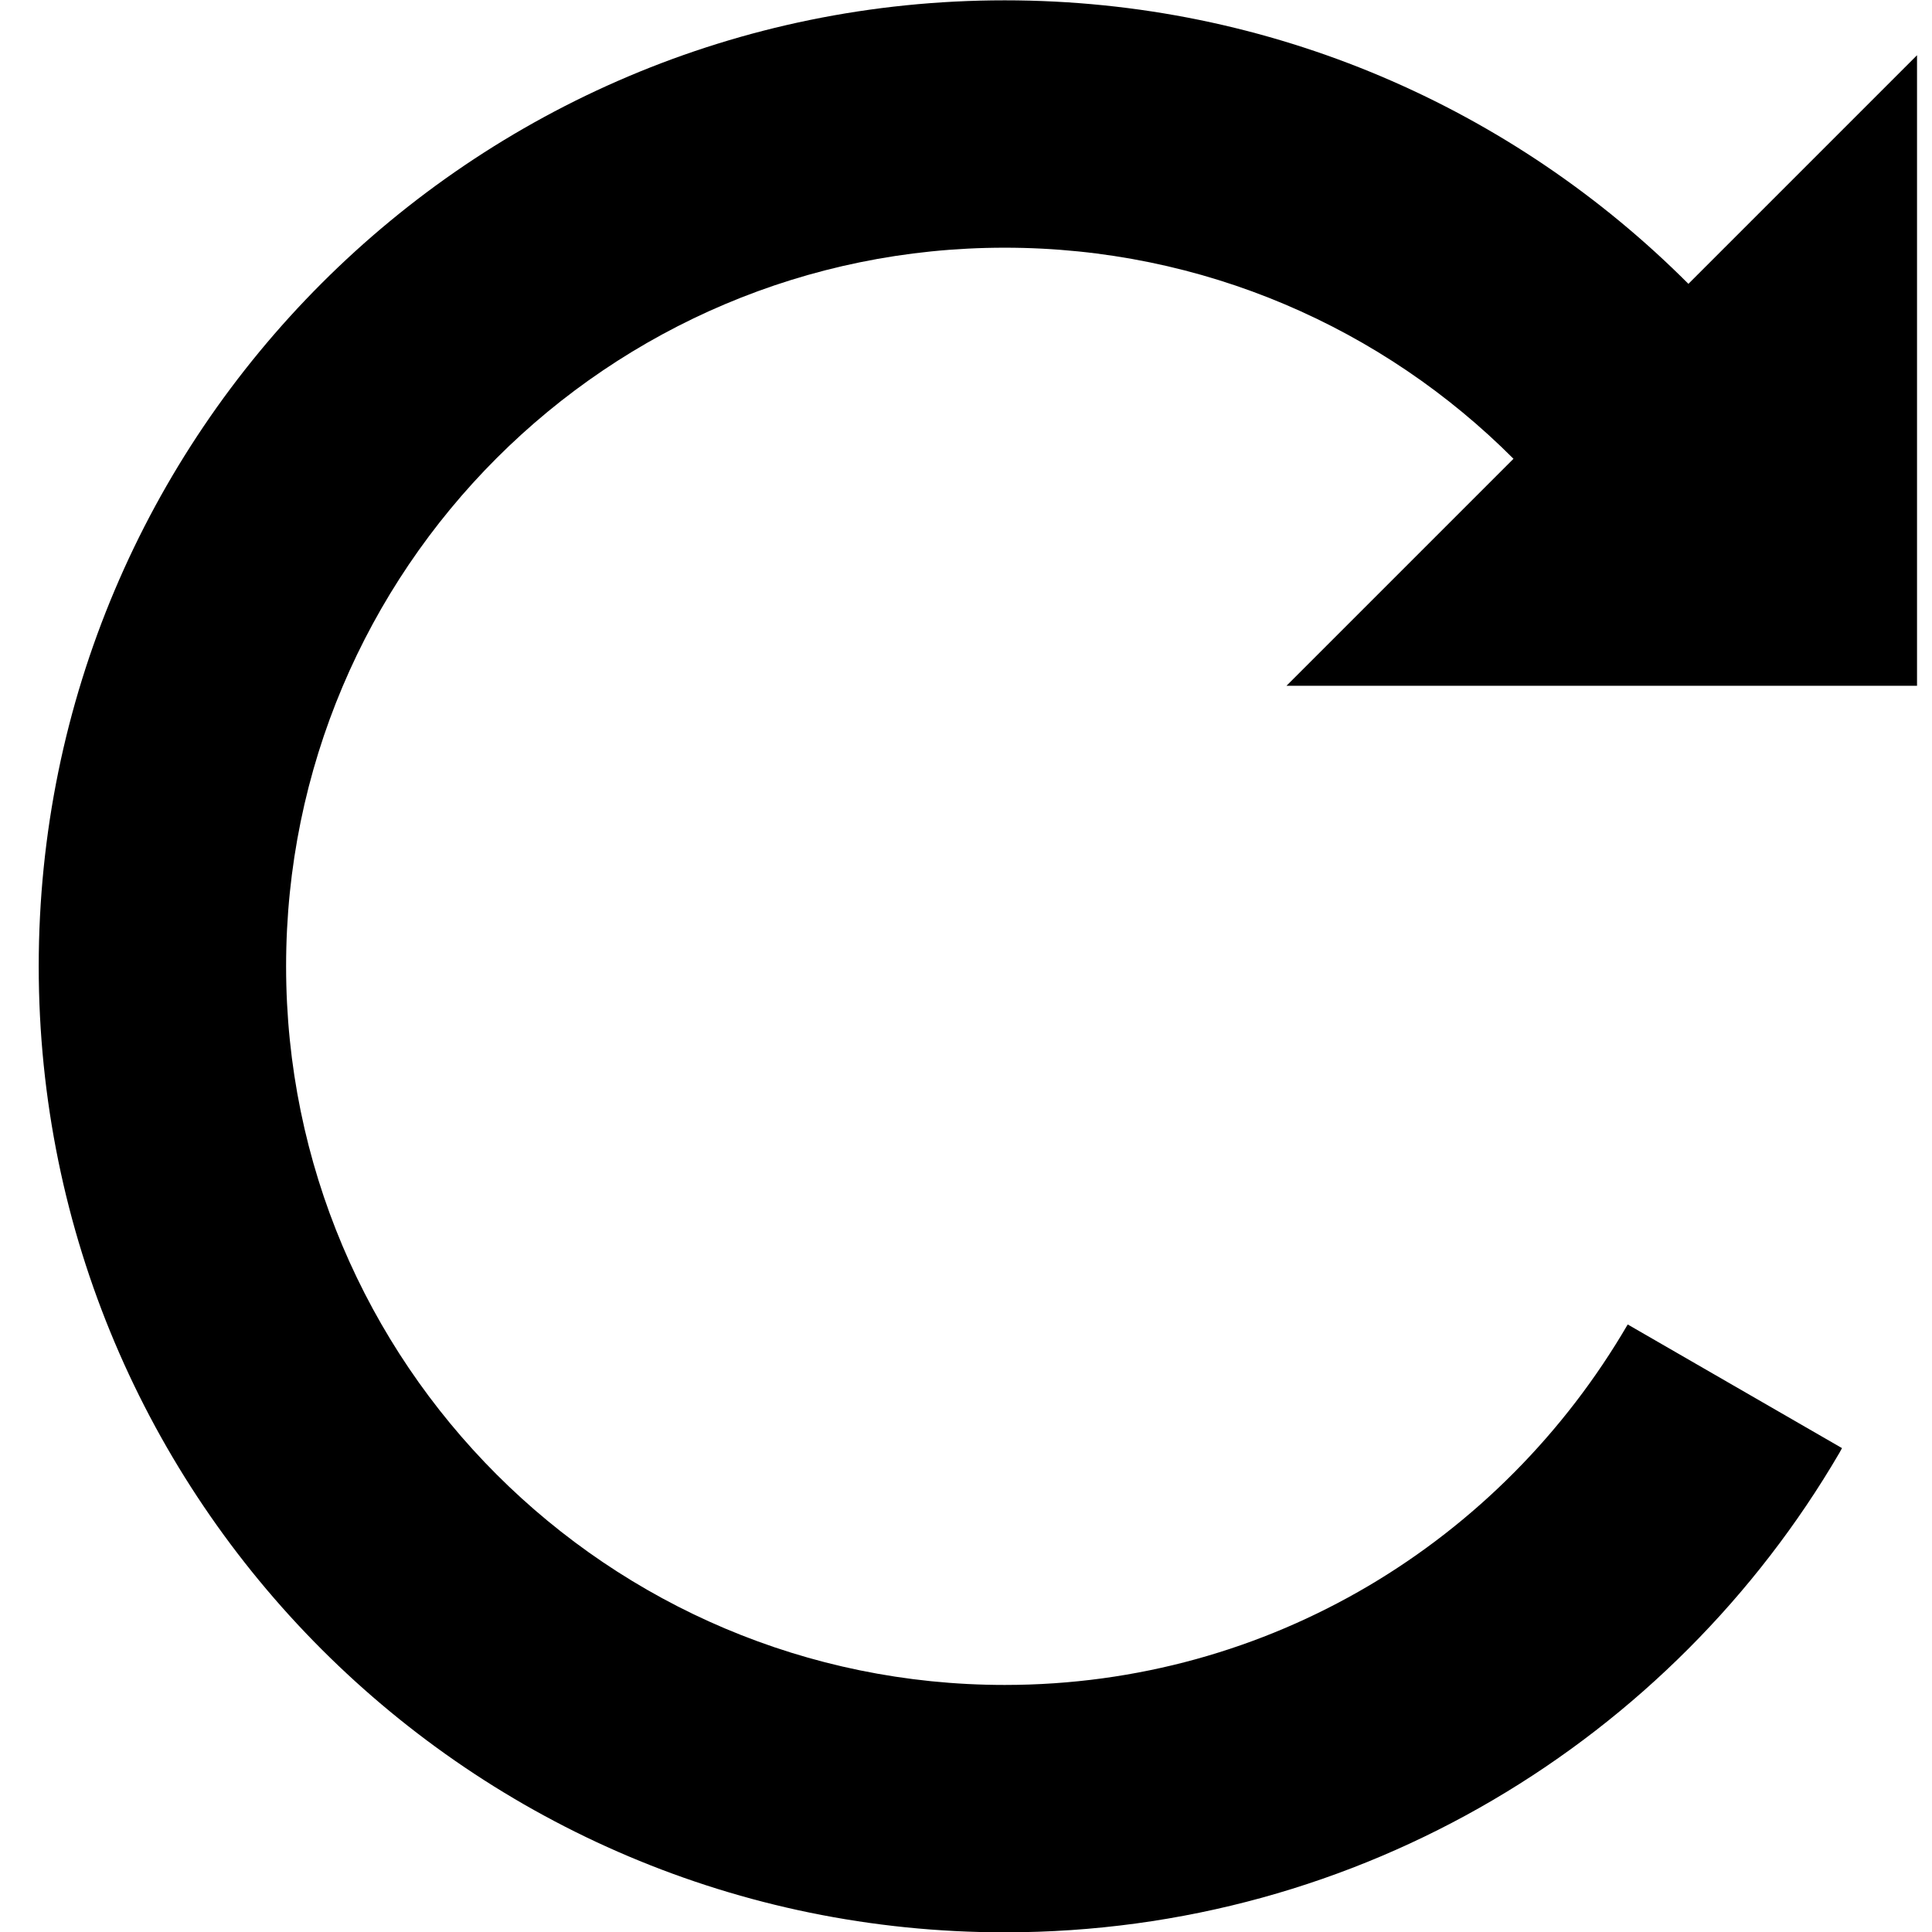
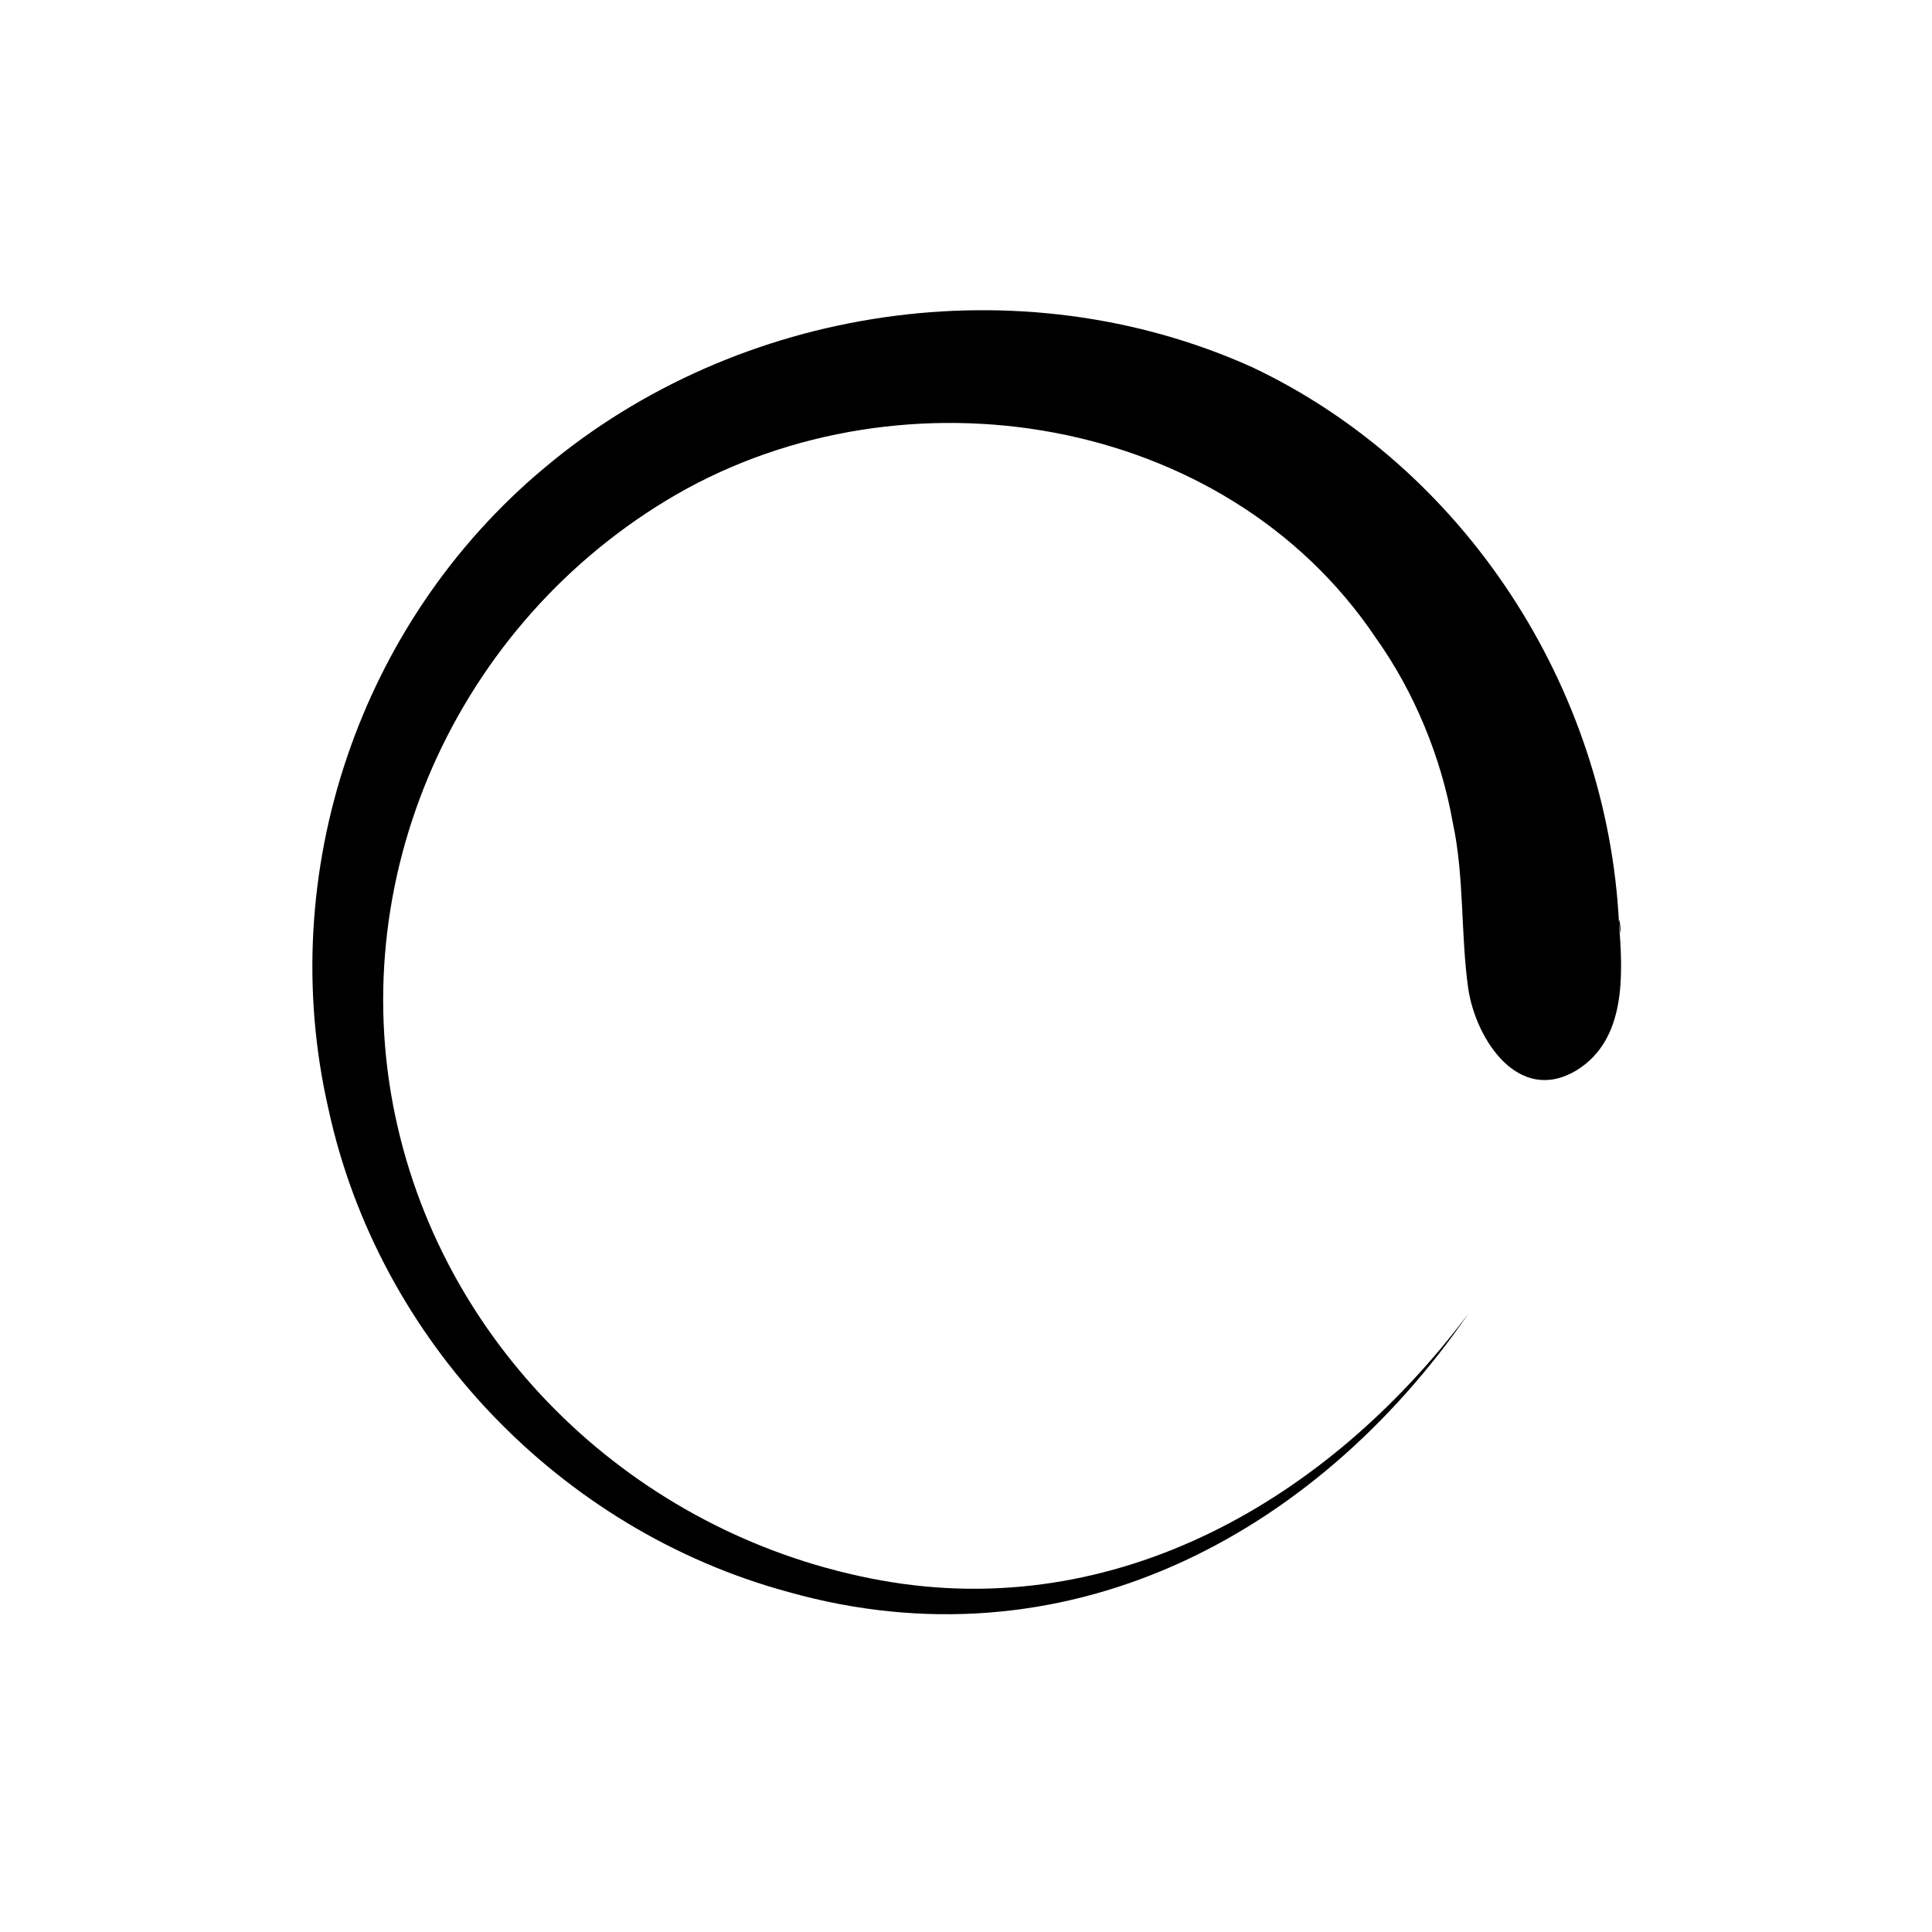
- <svg xmlns="http://www.w3.org/2000/svg" fill="#000000" width="800px" height="800px" viewBox="-0.5 0 24 24">
-   <path d="m23.314 8.518v-7.832l-2.84 2.84c-2.172-2.176-5.175-3.522-8.493-3.522-6.627 0-12 5.373-12 12s5.373 12 12 12c4.424 0 8.289-2.394 10.37-5.958l.031-.057-2.662-1.536c-1.57 2.695-4.447 4.478-7.739 4.478-4.93 0-8.927-3.997-8.927-8.927s3.997-8.927 8.927-8.927c2.469 0 4.704 1.002 6.32 2.622l-2.82 2.82h7.834z" />
+ <svg xmlns="http://www.w3.org/2000/svg" fill="#000000" width="800px" height="800px" viewBox="0 0 50 50">
+   <path d="M41.9 23.9c-.3-6.1-4-11.8-9.5-14.4-6-2.7-13.3-1.6-18.3 2.6-4.8 4-7 10.5-5.6 16.6 1.3 6 6 10.9 11.9 12.5 7.1 2 13.6-1.4 17.6-7.2-3.6 4.8-9.1 8-15.2 6.9-6.1-1.1-11.1-5.7-12.5-11.7-1.5-6.4 1.5-13.1 7.2-16.4 5.9-3.4 14.2-2.1 18.1 3.7 1 1.4 1.7 3.1 2 4.8.3 1.4.2 2.9.4 4.3.2 1.3 1.3 3 2.8 2.1 1.3-.8 1.2-2.5 1.1-3.8 0-.4.1.7 0 0z" />
</svg>
